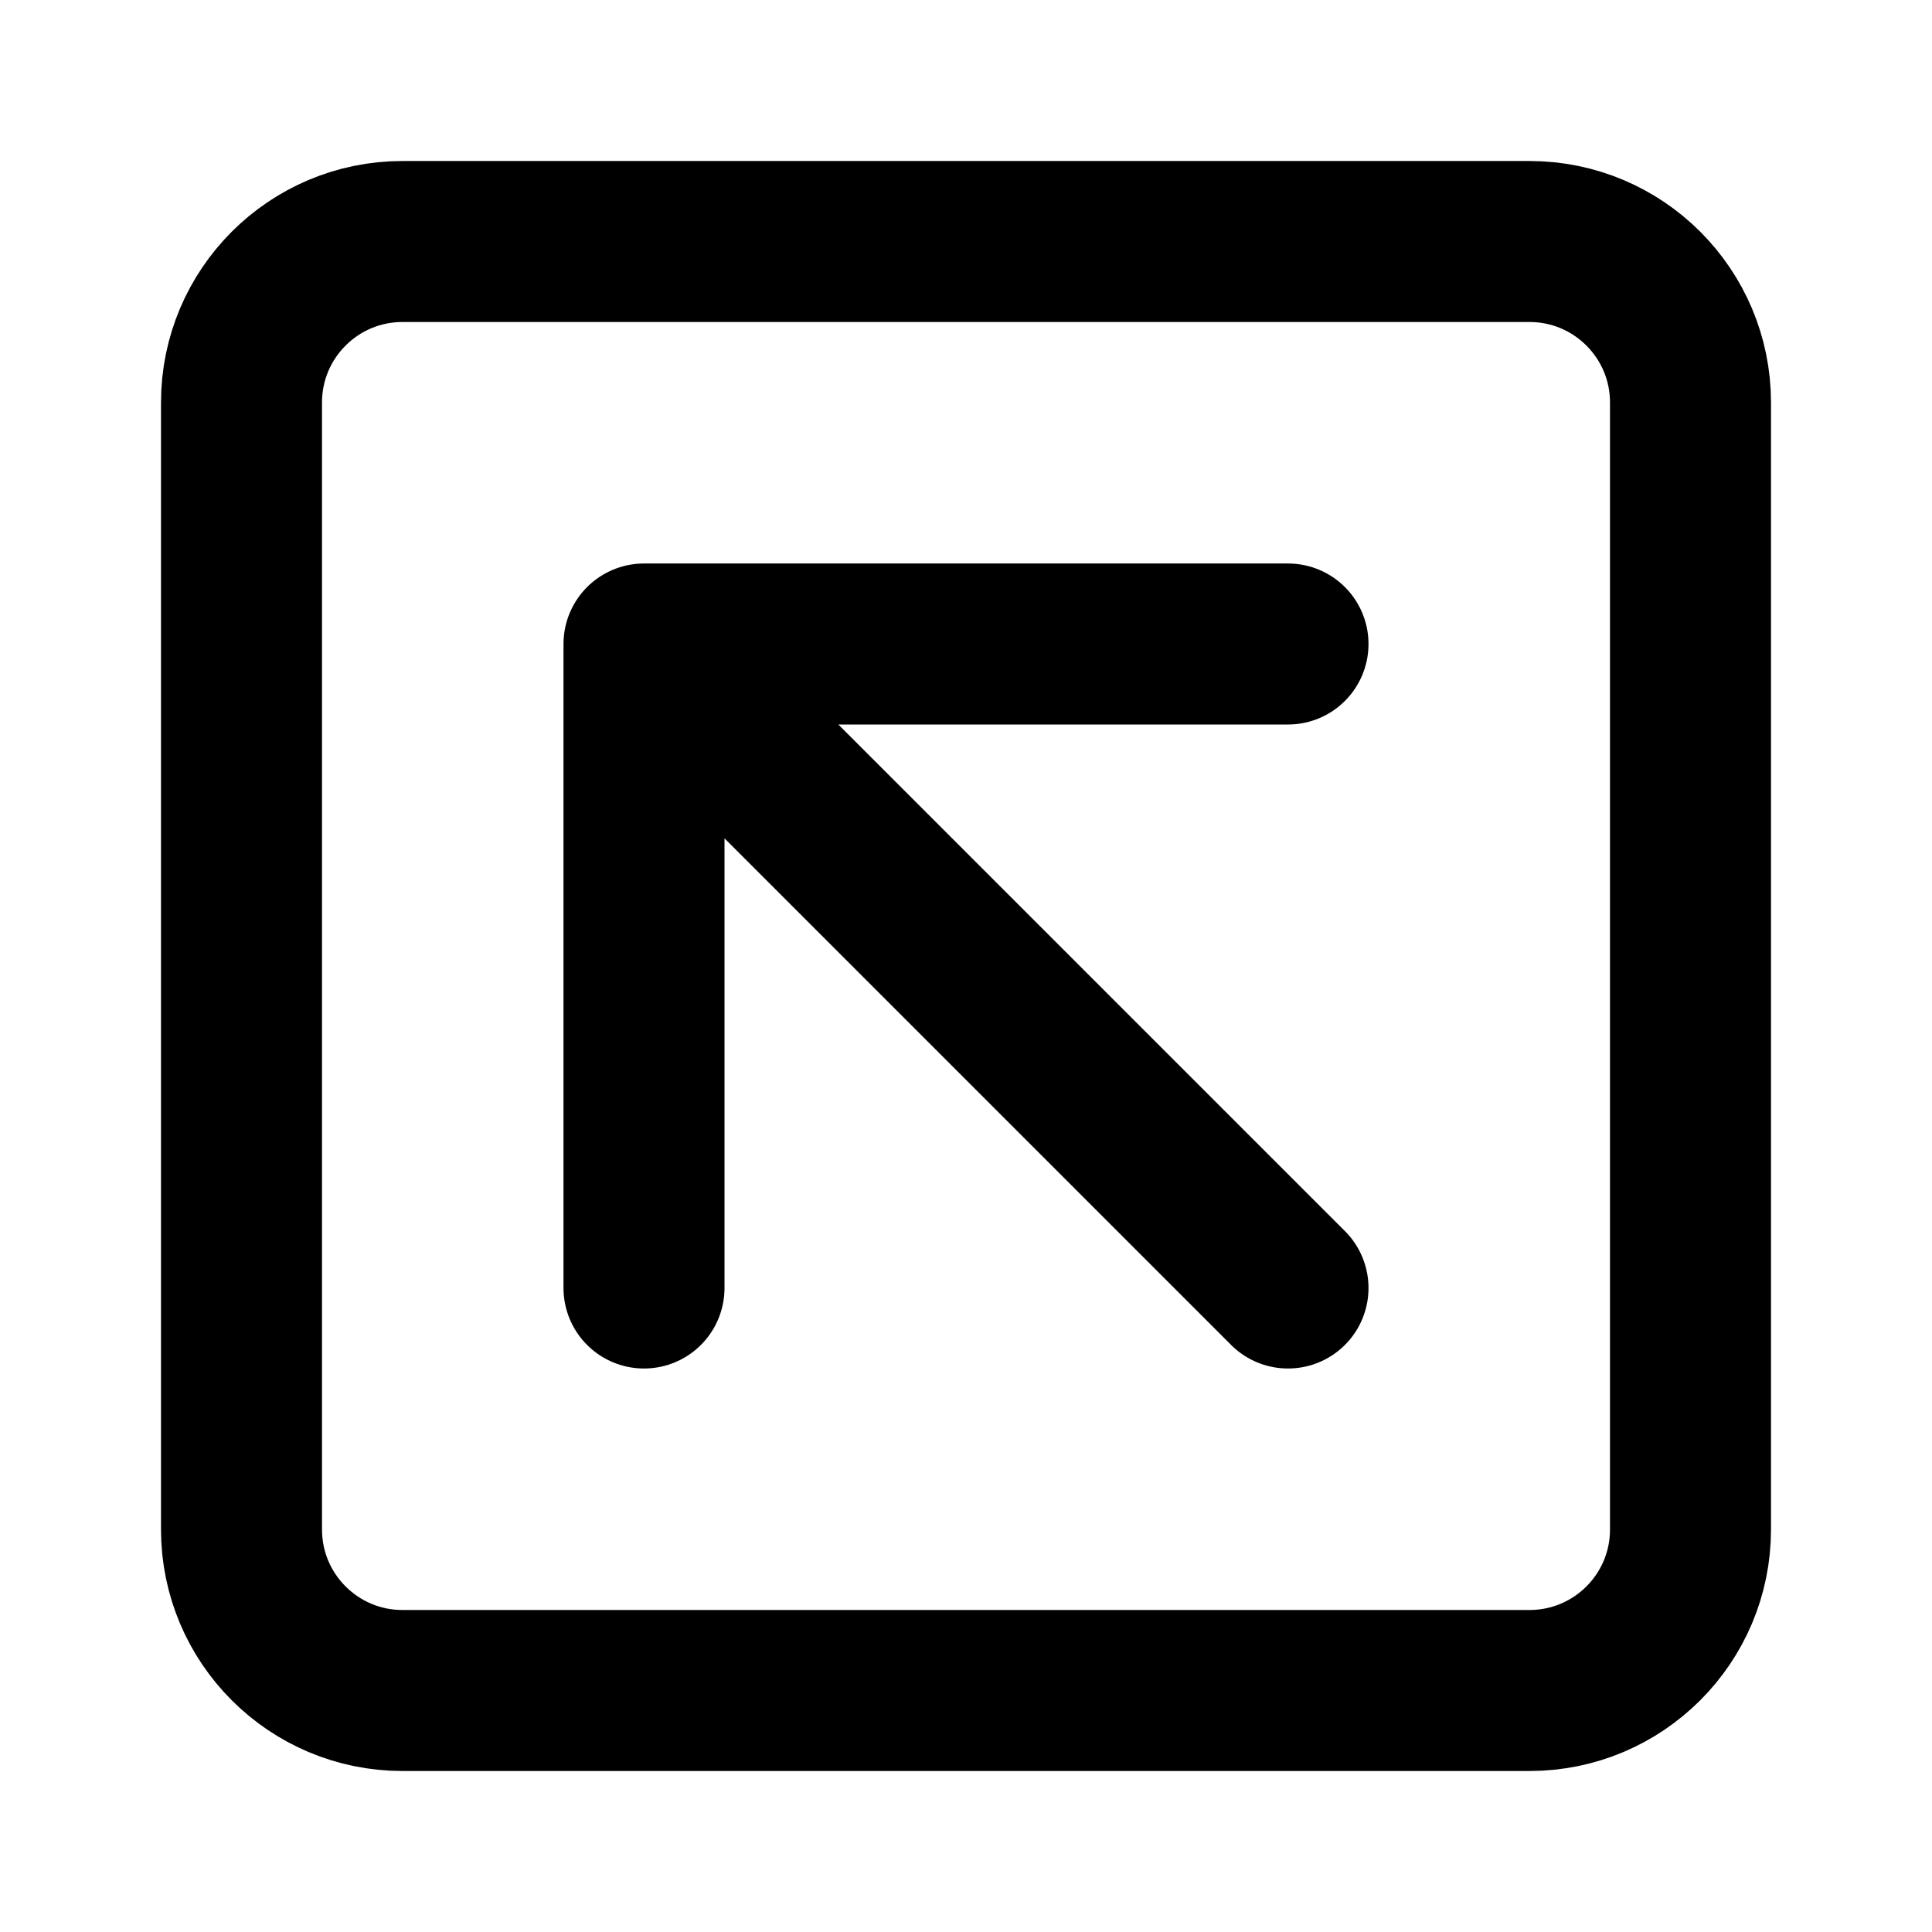
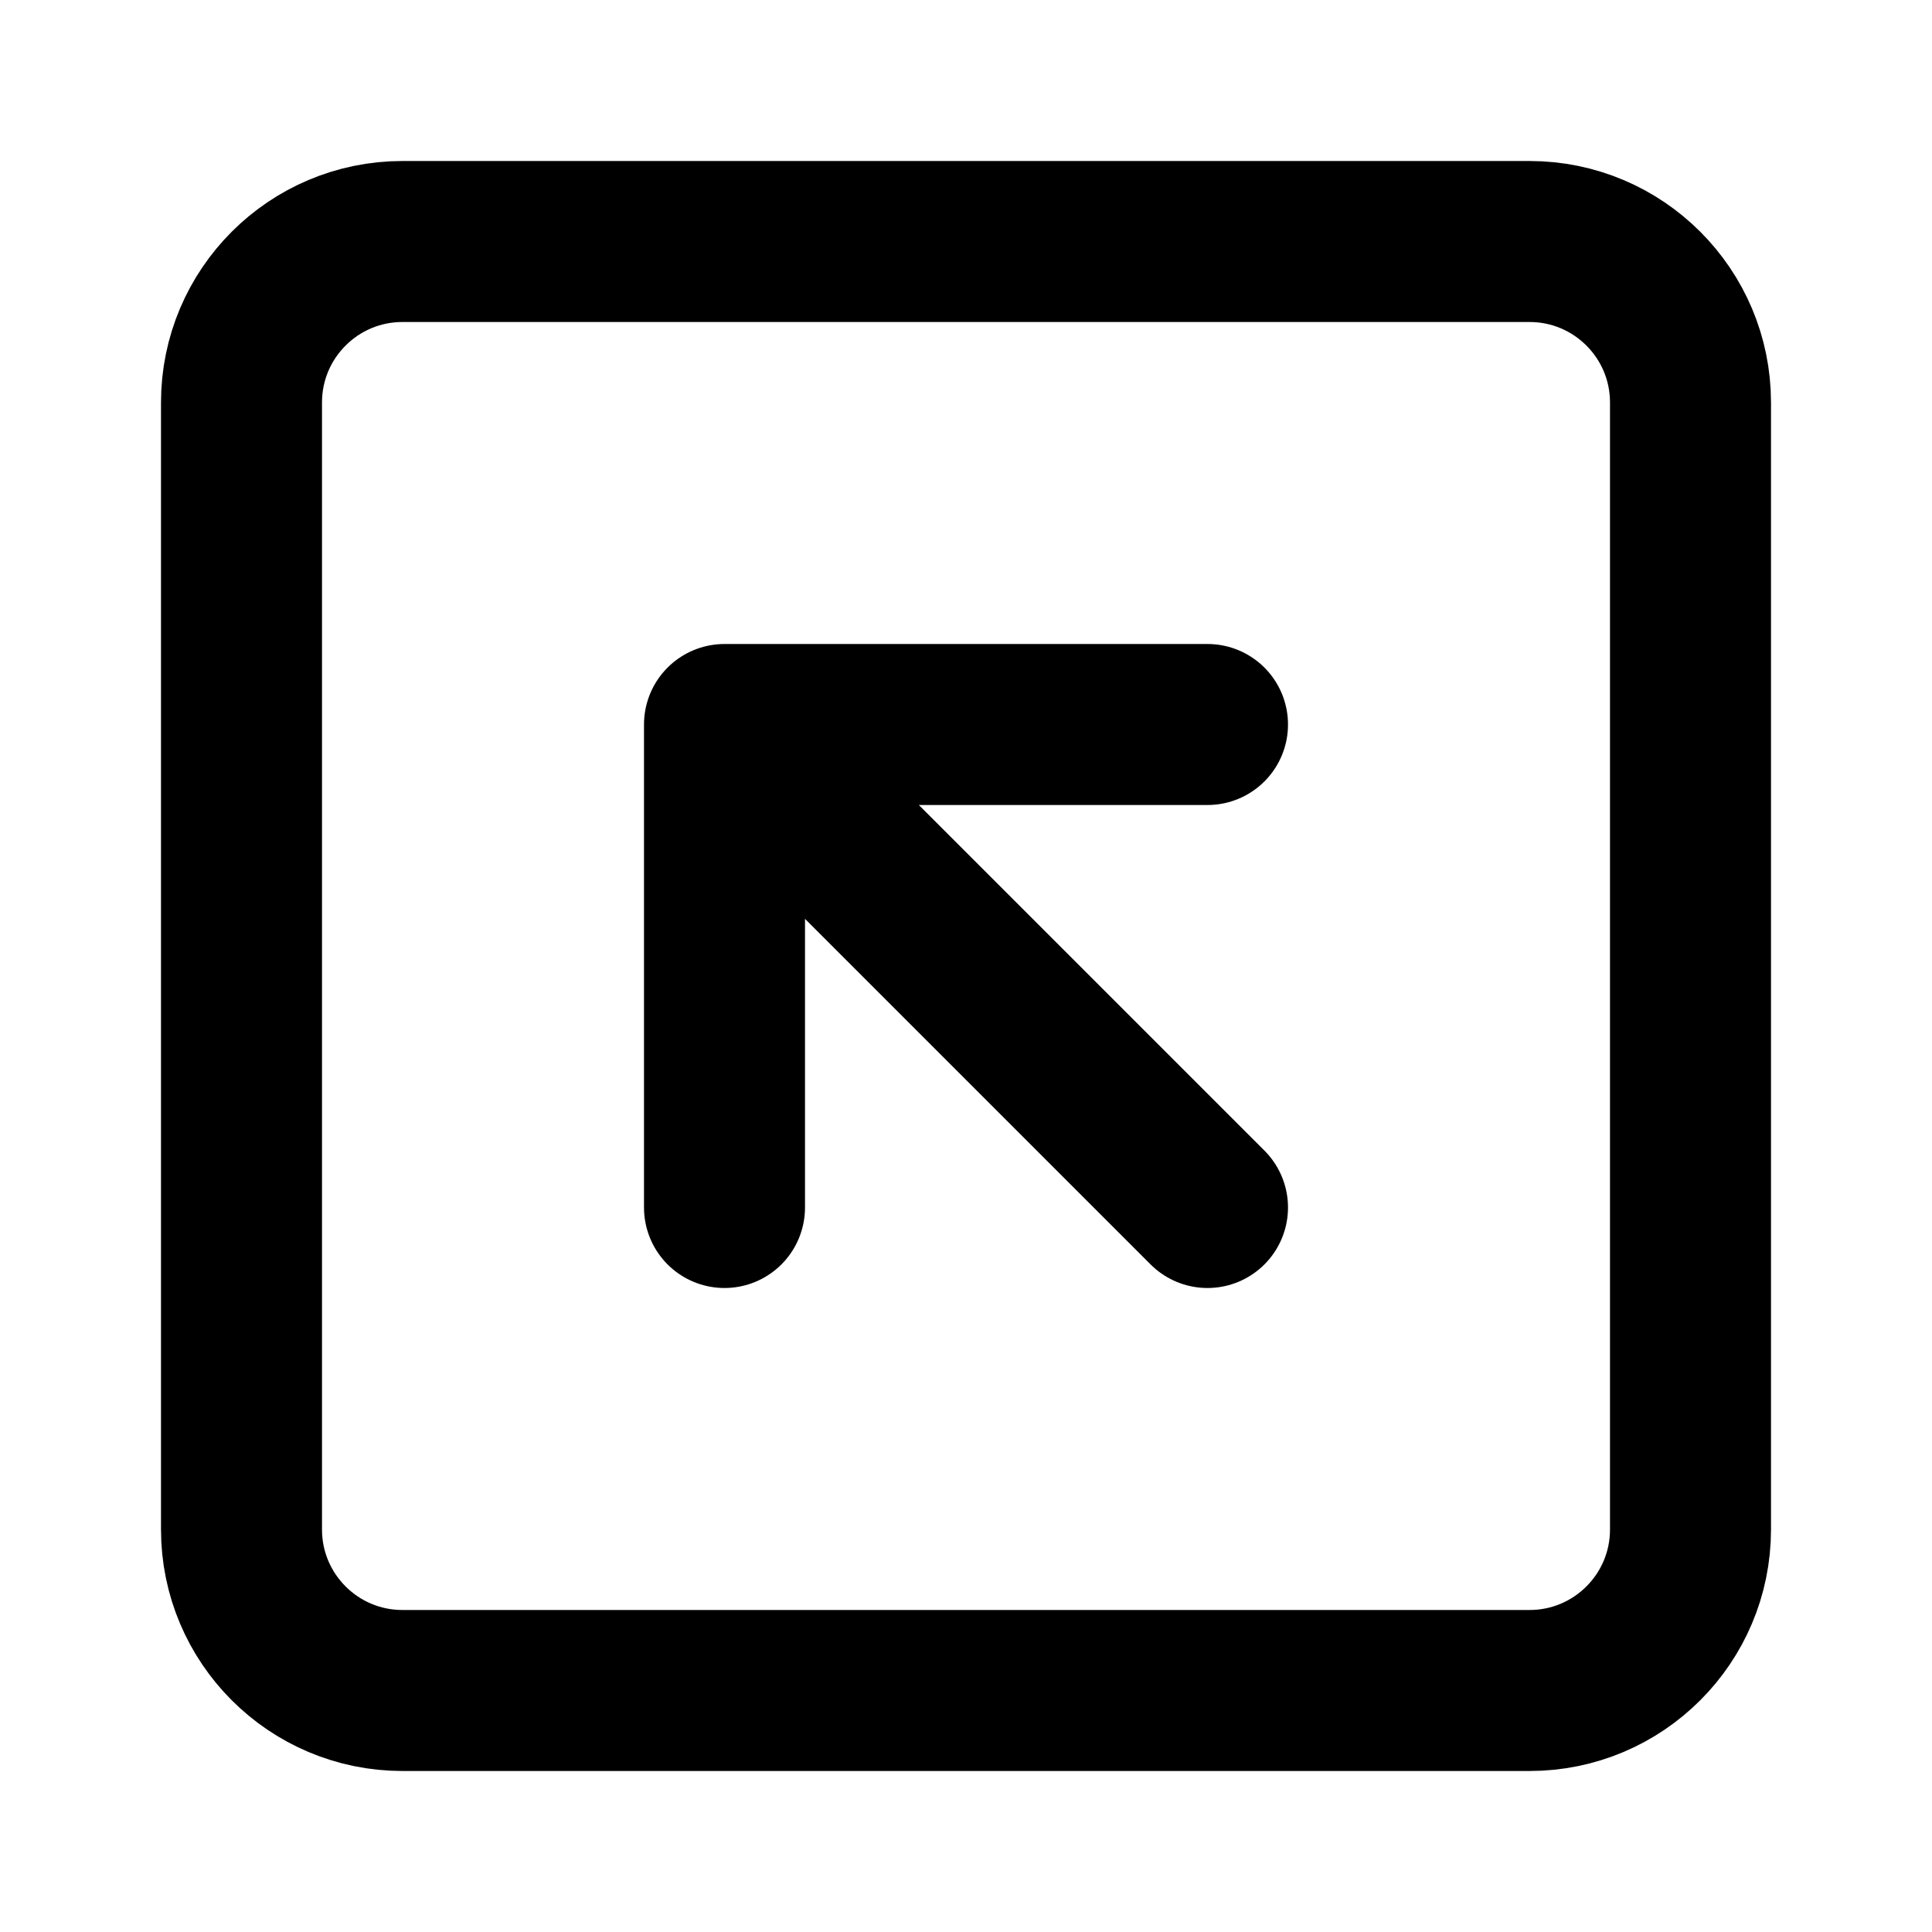
<svg xmlns="http://www.w3.org/2000/svg" width="24" height="24" fill="none" stroke="currentColor" stroke-linecap="round" stroke-linejoin="round" stroke-width="2" viewBox="0 0 24 24">
+   <path d="M15 15 9 9M9 15V9h6" />
  <rect width="18" height="18" x="3" y="3" rx="2" />
-   <path d="M8 16V8h8M16 16 8 8" />
</svg>
